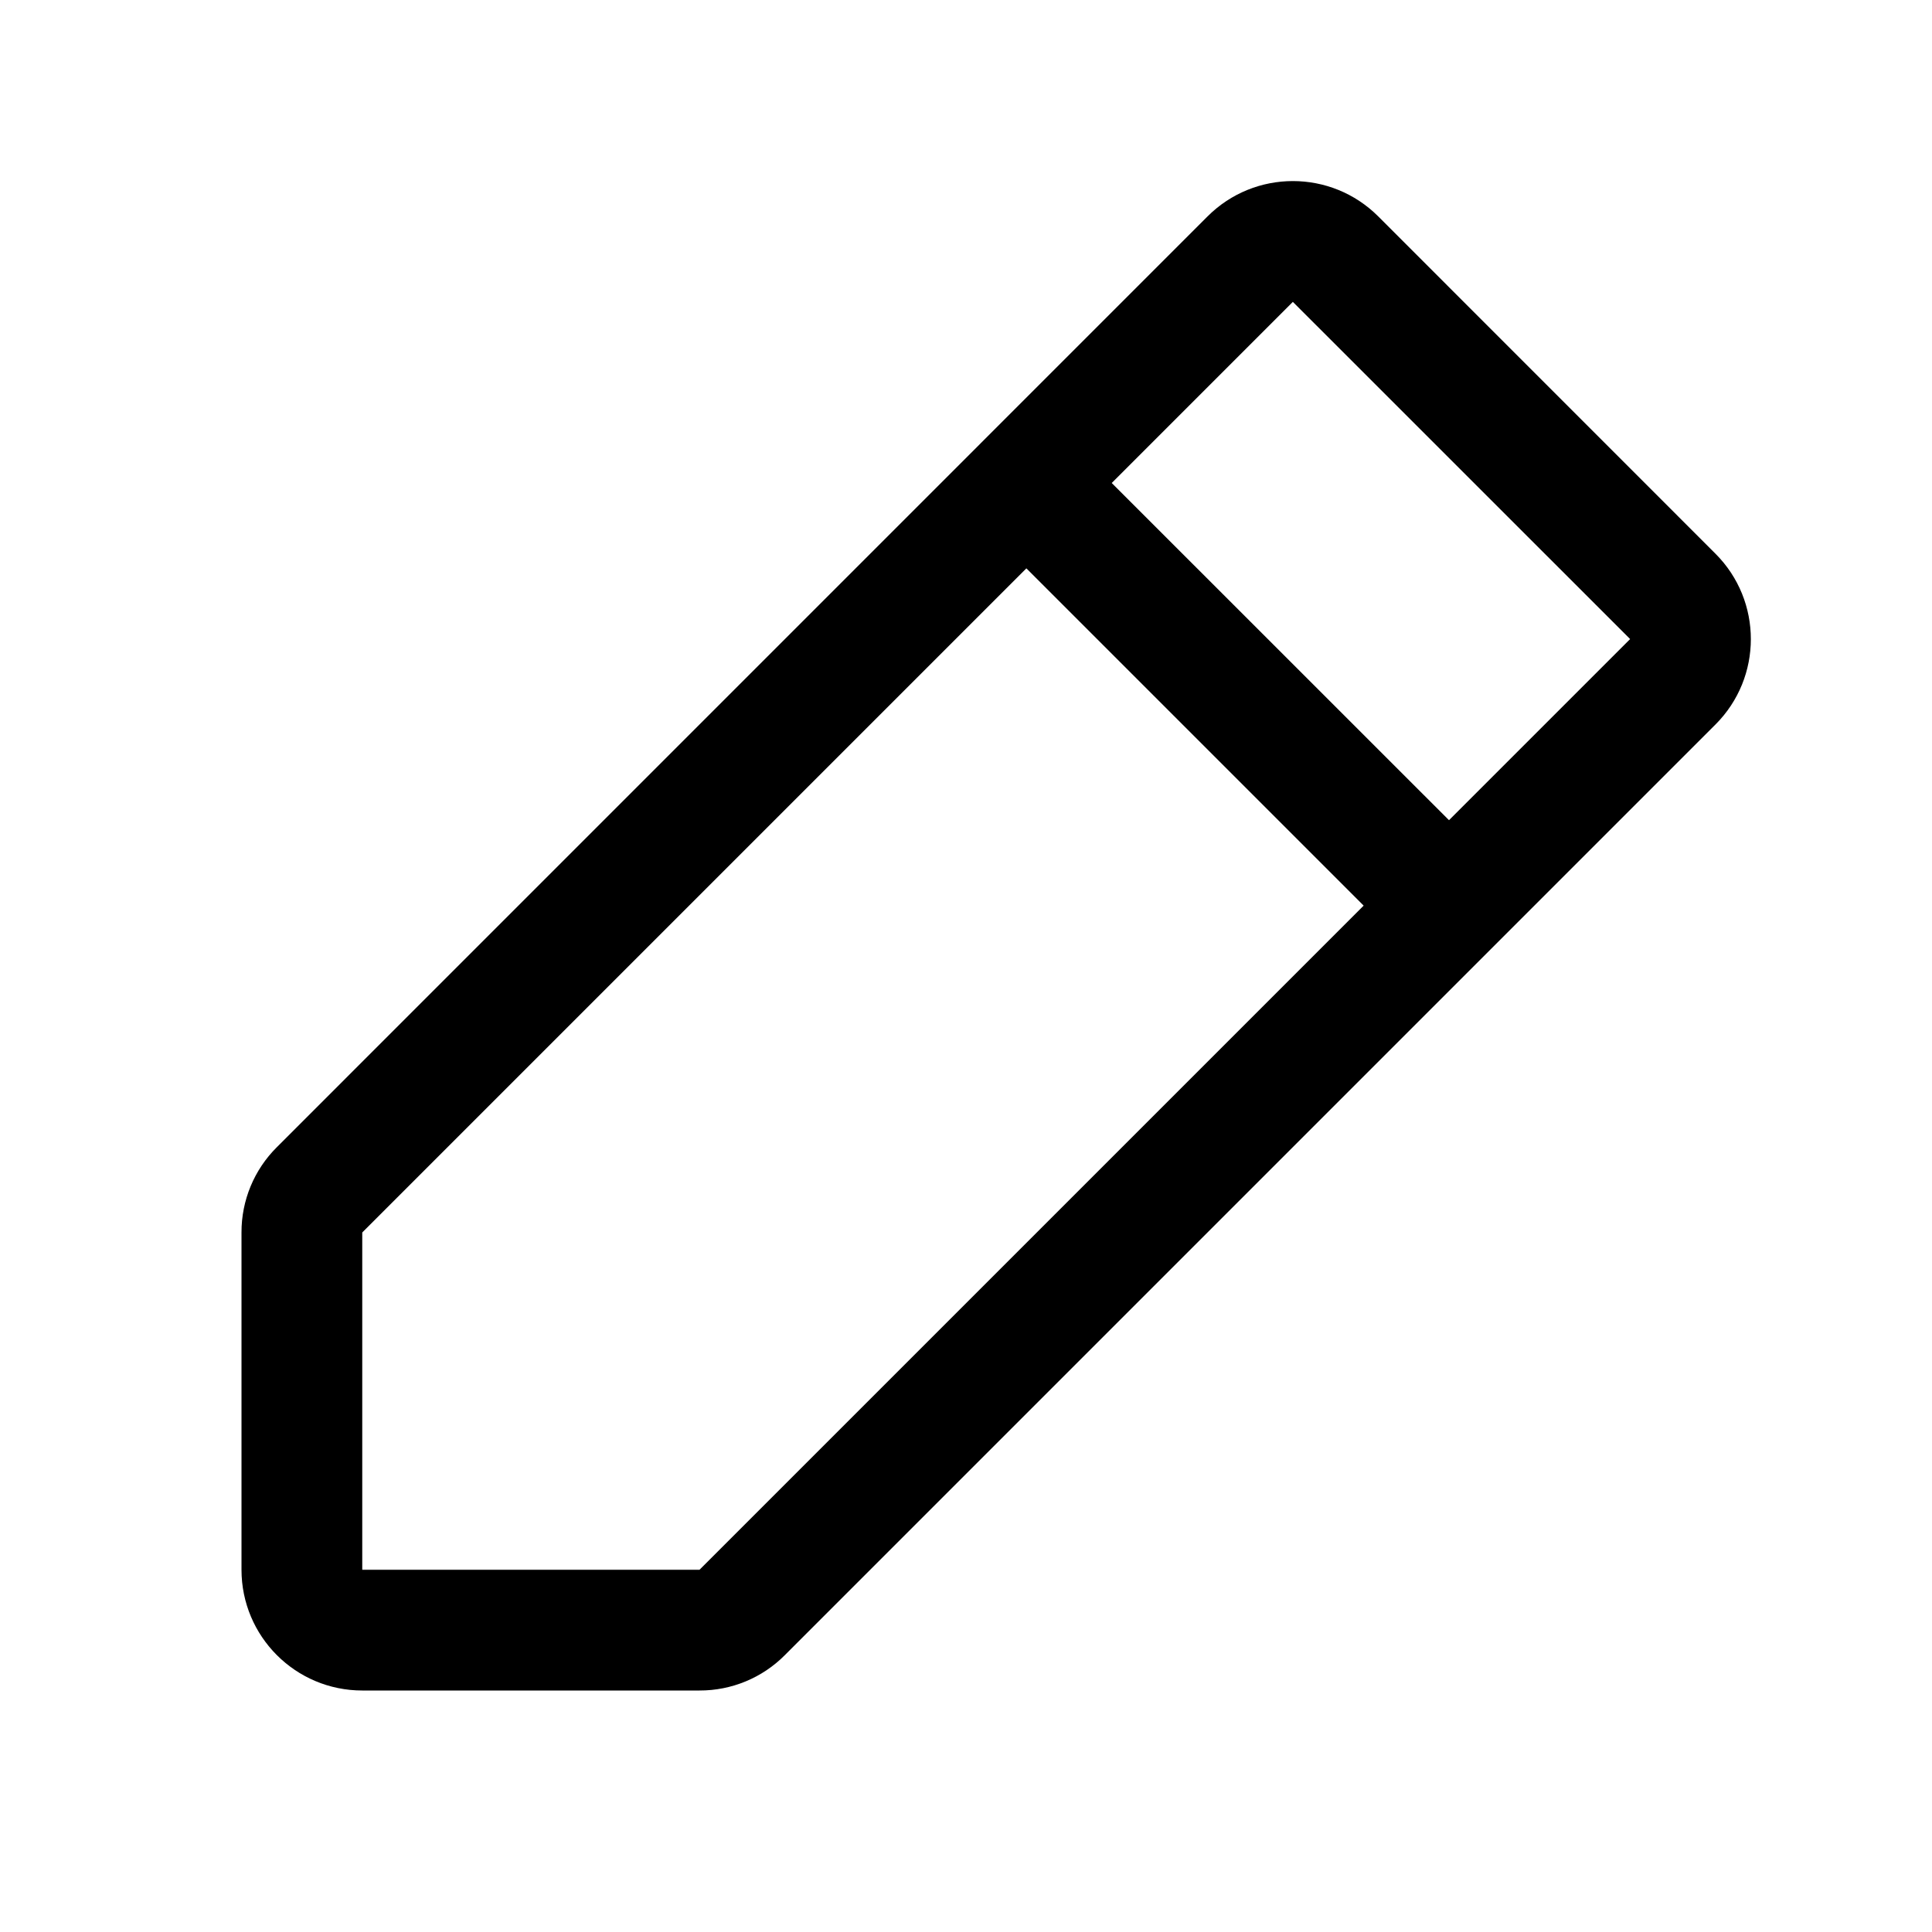
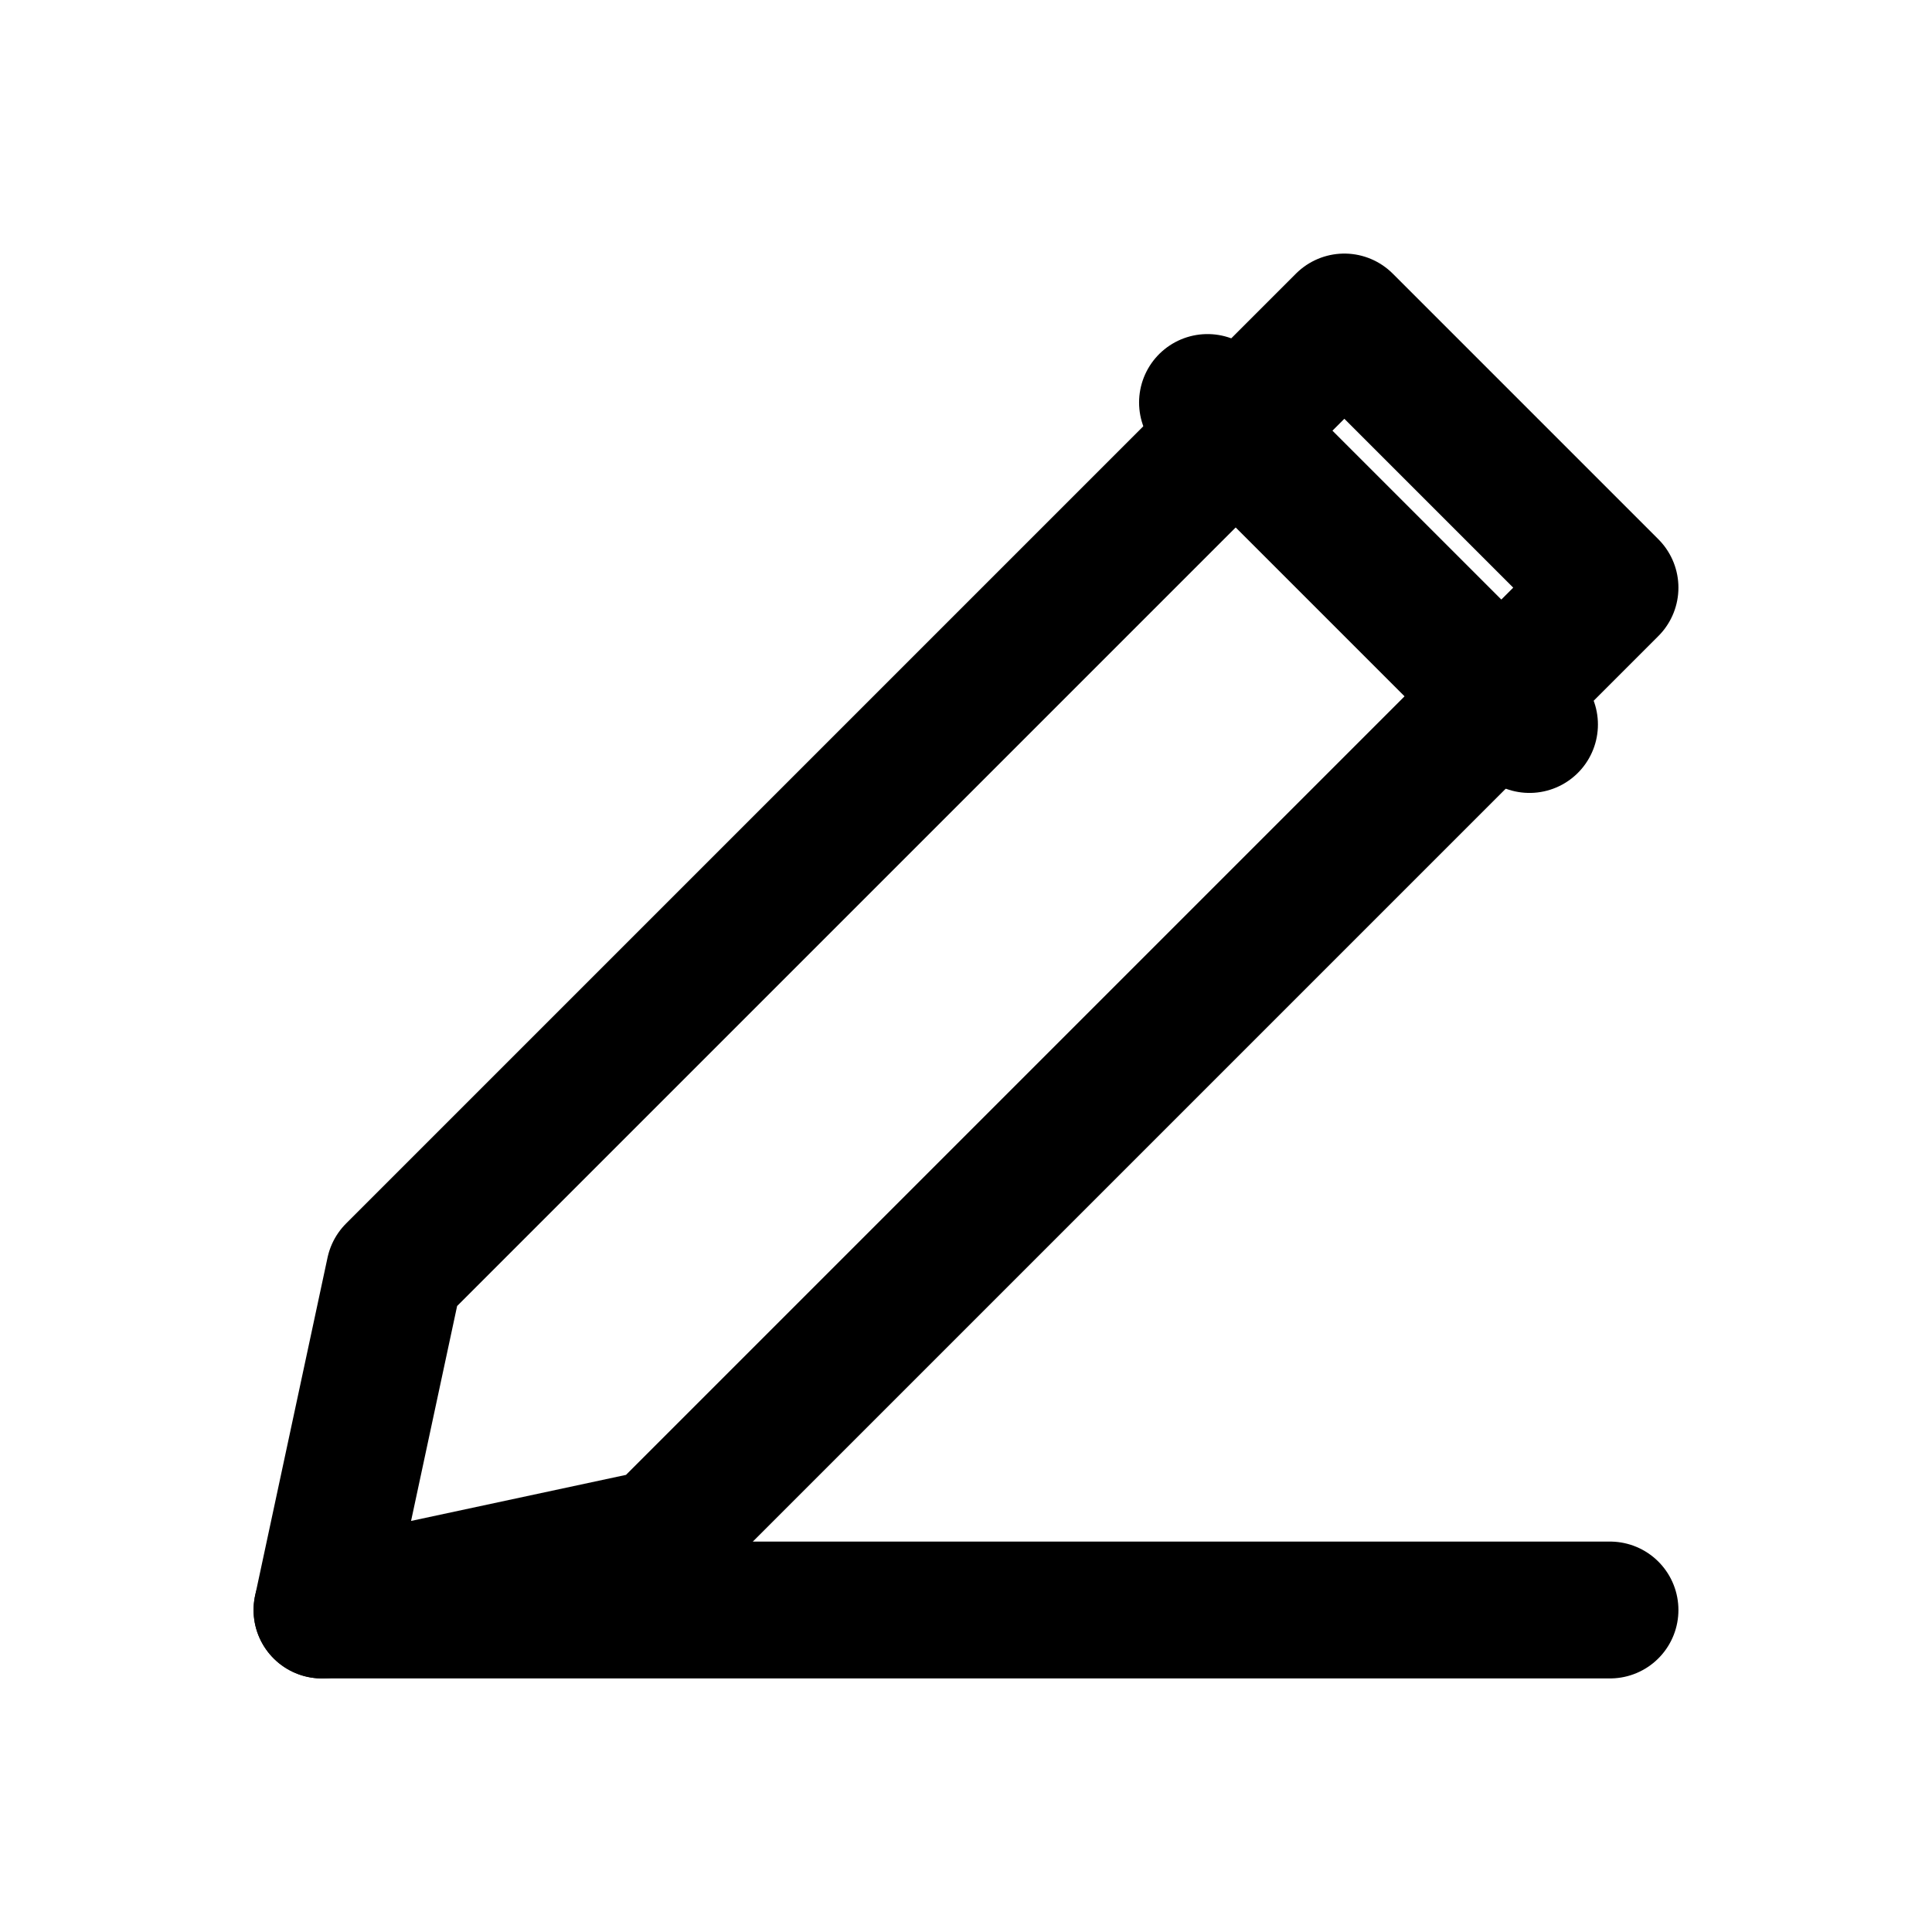
- <svg xmlns="http://www.w3.org/2000/svg" viewBox="0 0 256 256" fill="currentColor">
-   <path d="M227.31,73.37,182.63,28.68a16,16,0,0,0-22.63,0L36.69,152A15.86,15.86,0,0,0,32,163.31V208a16,16,0,0,0,16,16H92.69A15.86,15.86,0,0,0,104,219.31L227.31,96a16,16,0,0,0,0-22.63ZM92.69,208H48V163.31l88-88L180.69,120ZM192,108.68,147.31,64l24-24L216,84.68Z" />
+ <svg xmlns="http://www.w3.org/2000/svg" viewBox="0 0 24 24" fill="none" stroke="currentColor" stroke-width="1.7" stroke-linecap="round" stroke-linejoin="round">
+   <path d="m15 5 4 4" />
+   <path d="M4 20l4.2-.9L20 7.3 16.7 4 4.9 15.8z" />
+   <path d="M4 20h16" />
</svg>
